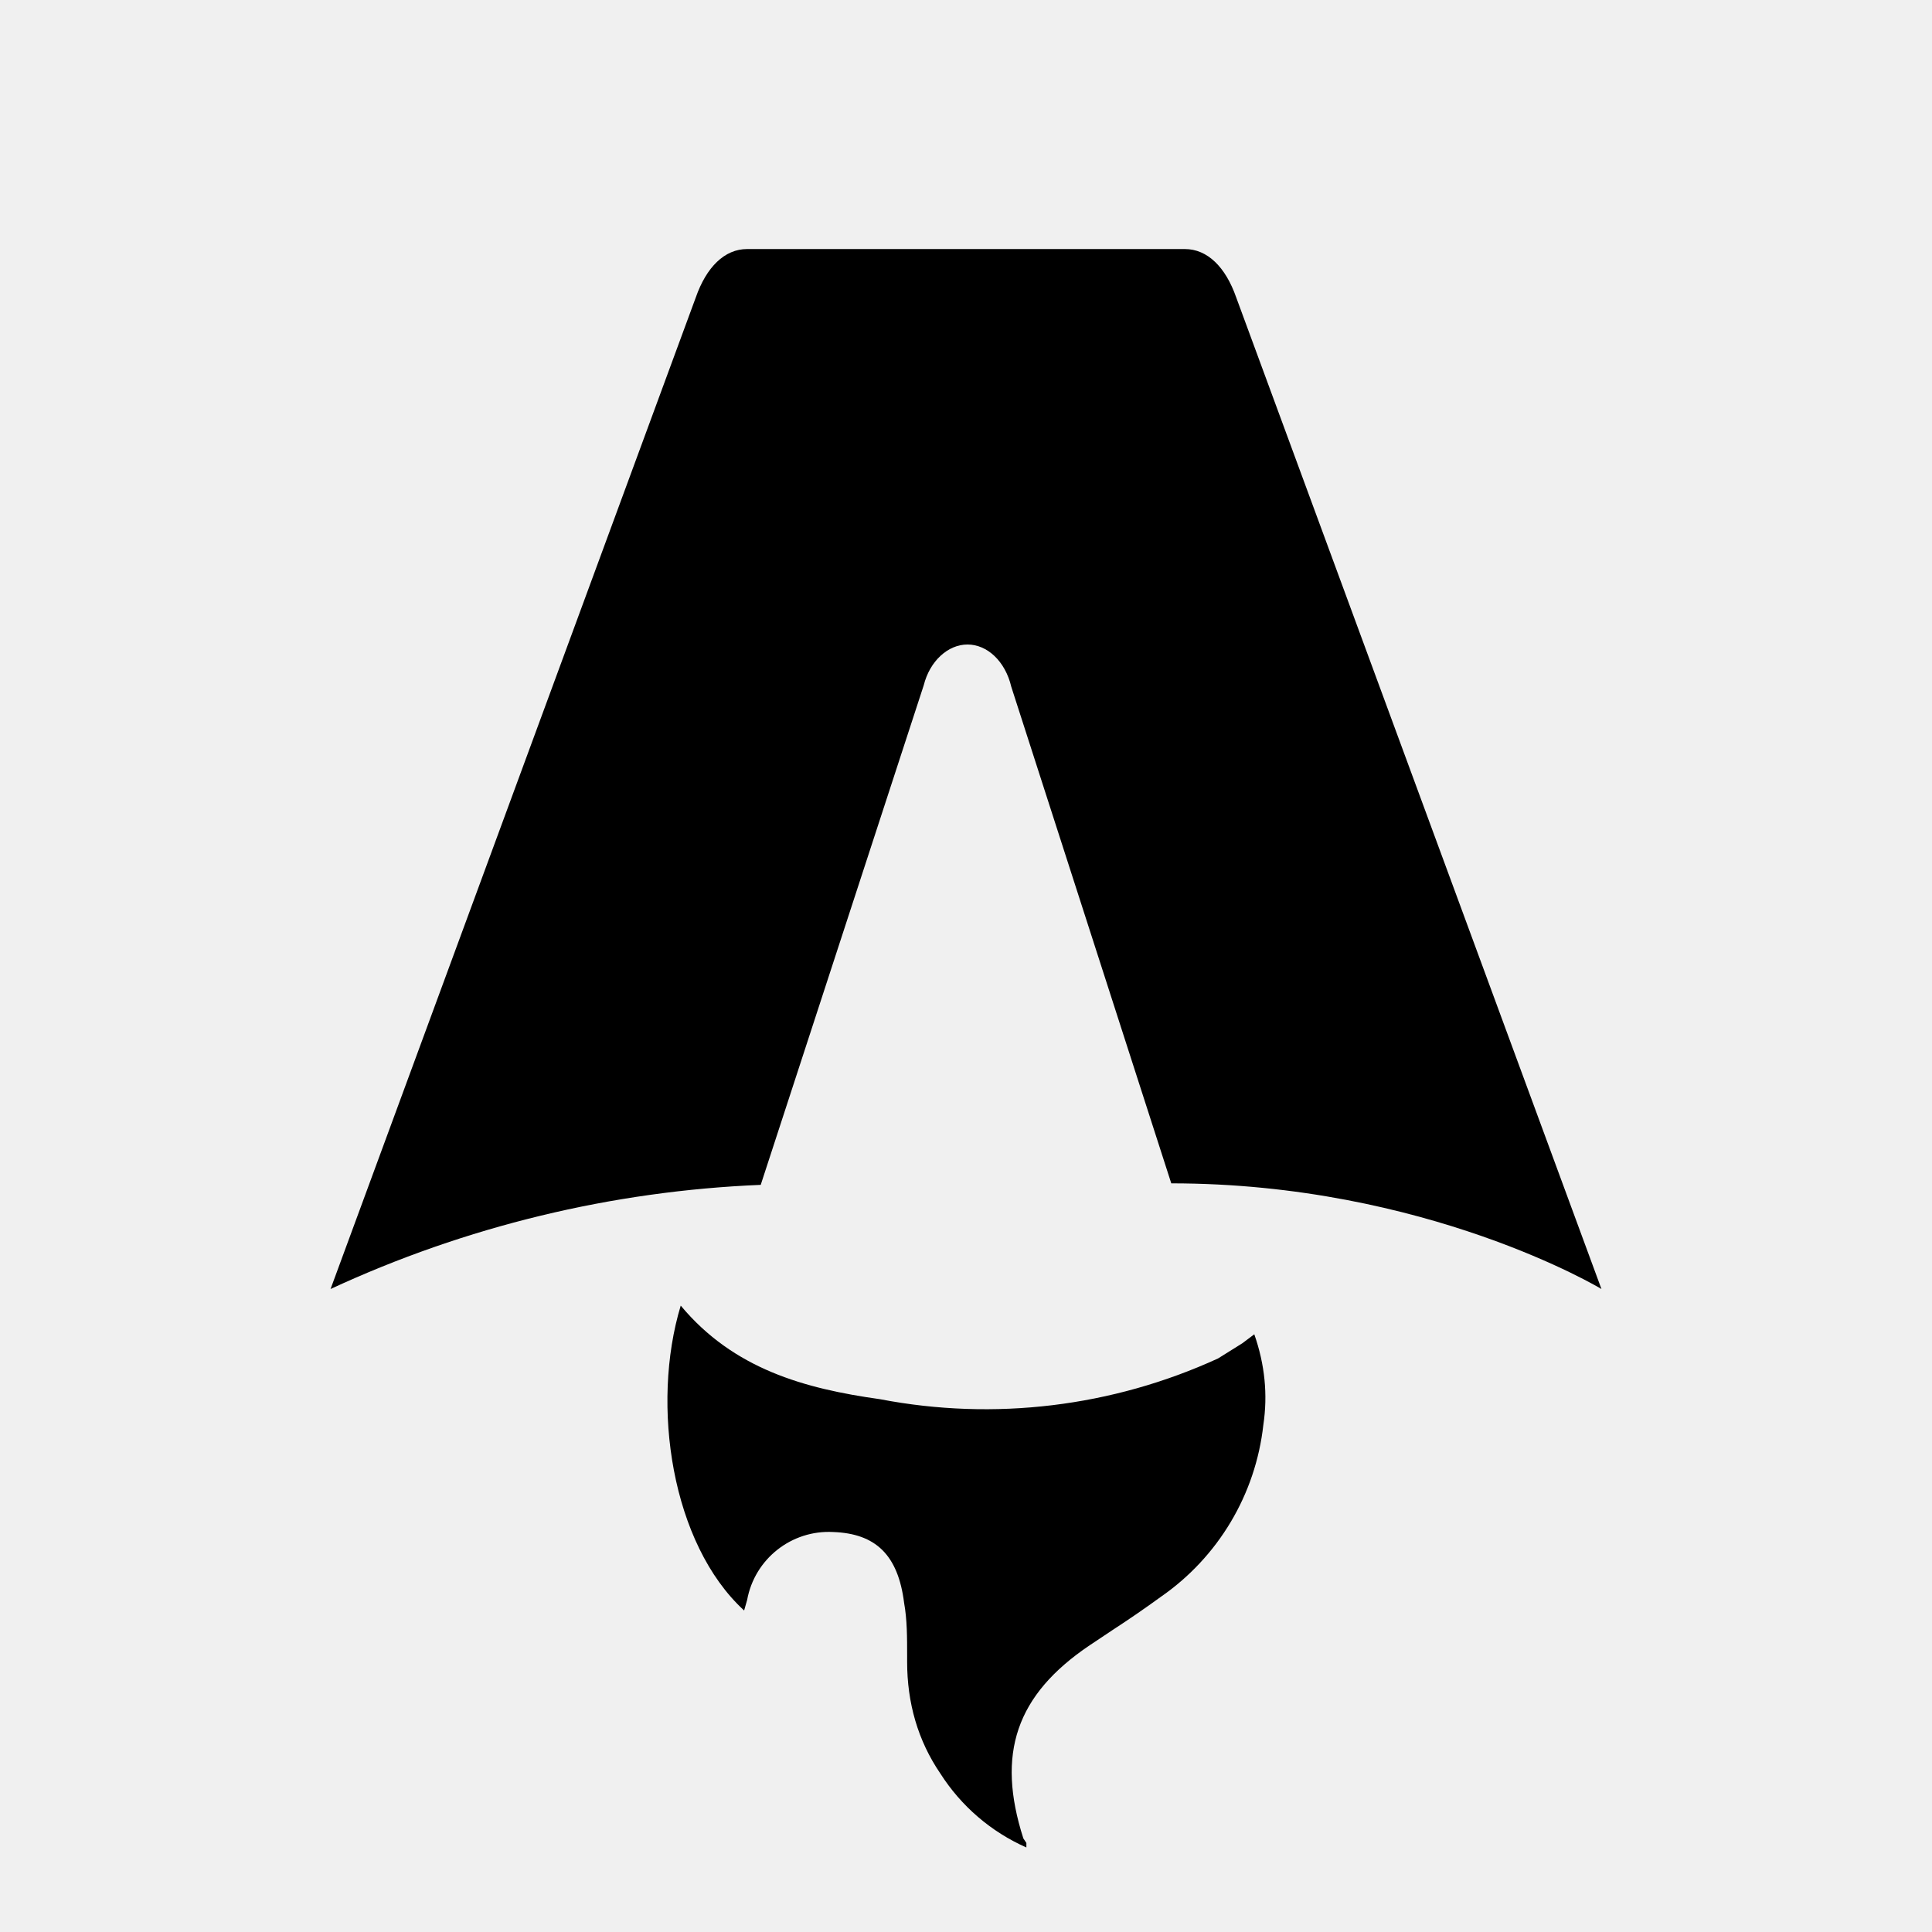
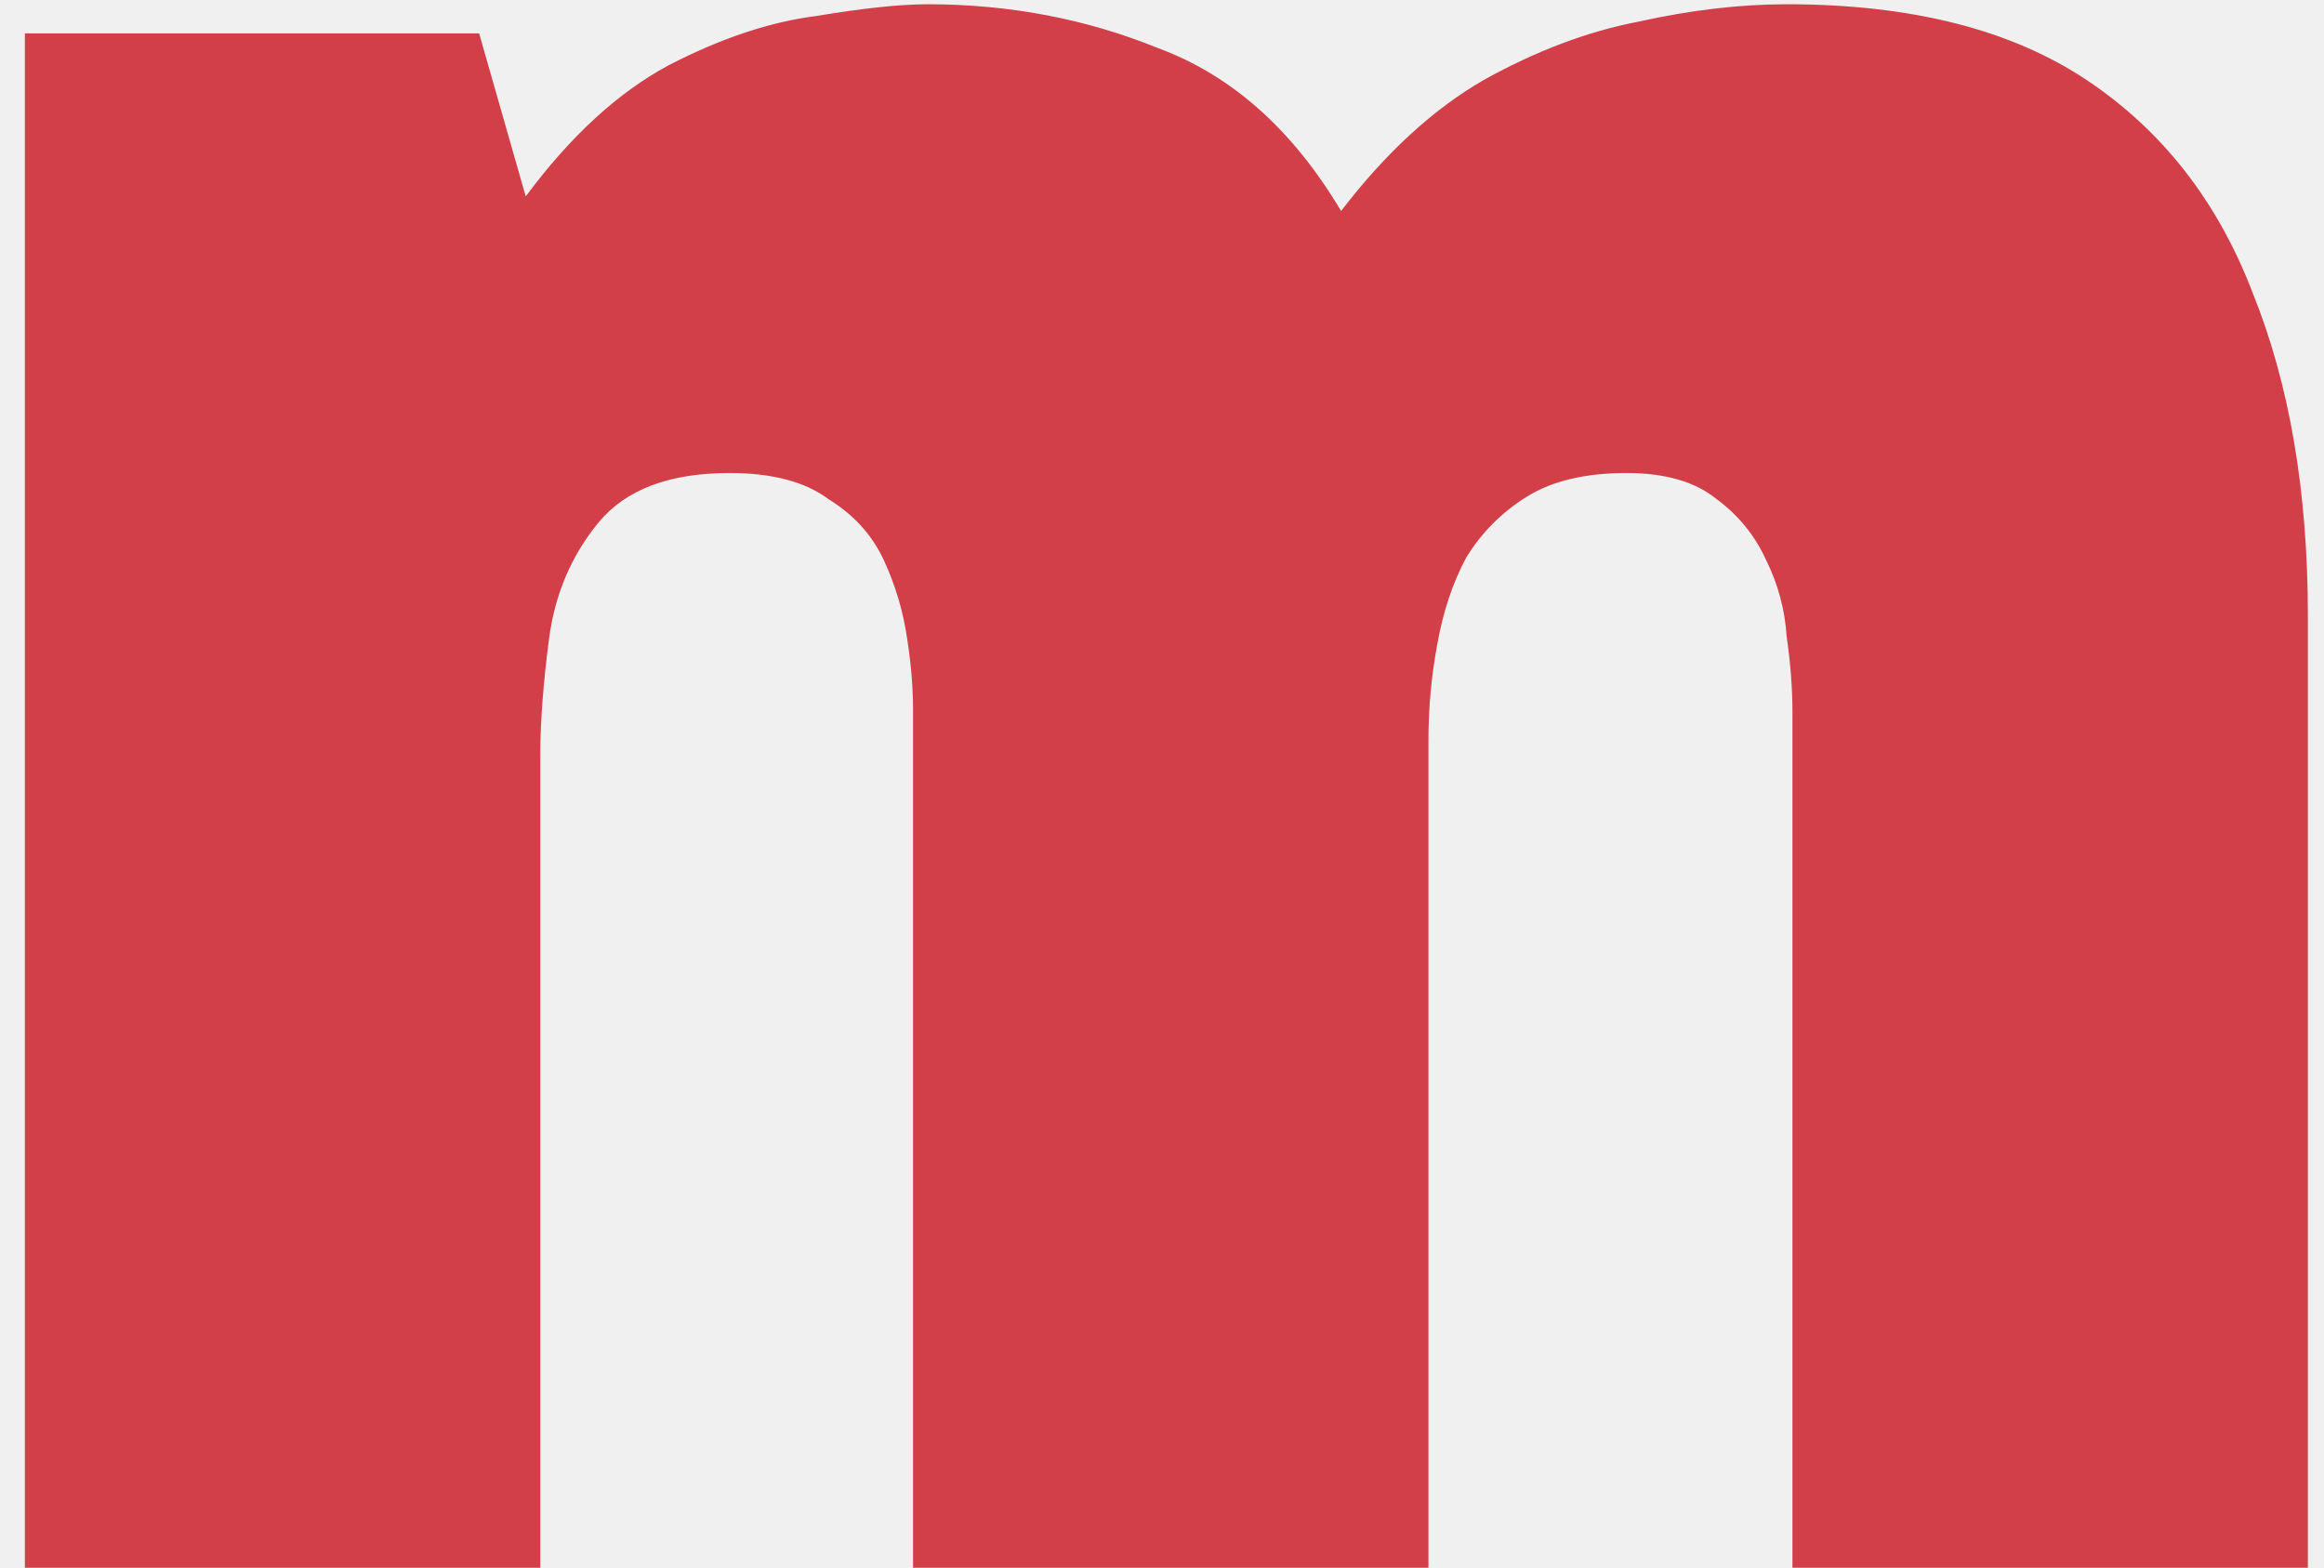
- <svg xmlns="http://www.w3.org/2000/svg" fill="none" viewBox="0 0 128 128">
-   <path d="M50.4 78.5a75.1 75.1 0 0 0-28.5 6.9l24.2-65.7c.7-2 1.9-3.2 3.4-3.2h29c1.5 0 2.7 1.2 3.4 3.2l24.2 65.7s-11.6-7-28.5-7L67 45.5c-.4-1.7-1.6-2.8-2.9-2.8-1.3 0-2.5 1.1-2.9 2.7L50.4 78.5Zm-1.1 28.2Zm-4.2-20.2c-2 6.6-.6 15.8 4.2 20.2a17.5 17.5 0 0 1 .2-.7 5.5 5.5 0 0 1 5.7-4.5c2.8.1 4.3 1.5 4.7 4.7.2 1.1.2 2.3.2 3.5v.4c0 2.7.7 5.2 2.2 7.4a13 13 0 0 0 5.7 4.9v-.3l-.2-.3c-1.8-5.6-.5-9.5 4.4-12.8l1.5-1a73 73 0 0 0 3.2-2.2 16 16 0 0 0 6.8-11.4c.3-2 .1-4-.6-6l-.8.6-1.6 1a37 37 0 0 1-22.4 2.7c-5-.7-9.7-2-13.2-6.2Z" />
-   <style>
-         path { fill: #000; }
-         @media (prefers-color-scheme: dark) {
-             path { fill: #FFF; }
-         }
-     </style>
+ <svg xmlns="http://www.w3.org/2000/svg" width="83" height="56" viewBox="0 0 83 56" fill="none">
+   <path d="M.888 56V1.192h16.224l1.664 5.824c1.595-2.15 3.293-3.71 5.096-4.68 1.872-.97 3.64-1.56 5.304-1.768C30.84.291 32.157.152 33.128.152c2.912 0 5.65.52 8.216 1.56 2.635.97 4.819 2.912 6.552 5.824 1.595-2.08 3.293-3.64 5.096-4.68 1.872-1.04 3.71-1.733 5.512-2.08 1.872-.416 3.64-.624 5.304-.624 4.437 0 8.008.901 10.712 2.704 2.704 1.803 4.68 4.333 5.928 7.592 1.317 3.259 1.976 7.107 1.976 11.544V56H64.016V25.424c0-.832-.07-1.733-.208-2.704a7.117 7.117 0 0 0-.728-2.704 5.489 5.489 0 0 0-1.768-2.184c-.763-.624-1.837-.936-3.224-.936-1.456 0-2.635.277-3.536.832a6.58 6.58 0 0 0-2.184 2.184c-.485.901-.832 1.941-1.04 3.12a18.586 18.586 0 0 0-.312 3.432V56H32.608V25.32c0-.763-.07-1.595-.208-2.496a10.064 10.064 0 0 0-.832-2.808c-.416-.901-1.075-1.63-1.976-2.184-.832-.624-2.01-.936-3.536-.936-2.15 0-3.71.59-4.68 1.768-.97 1.179-1.56 2.565-1.768 4.16-.208 1.595-.312 2.981-.312 4.16V56H.888Z" fill="#D33F49" />
</svg>
